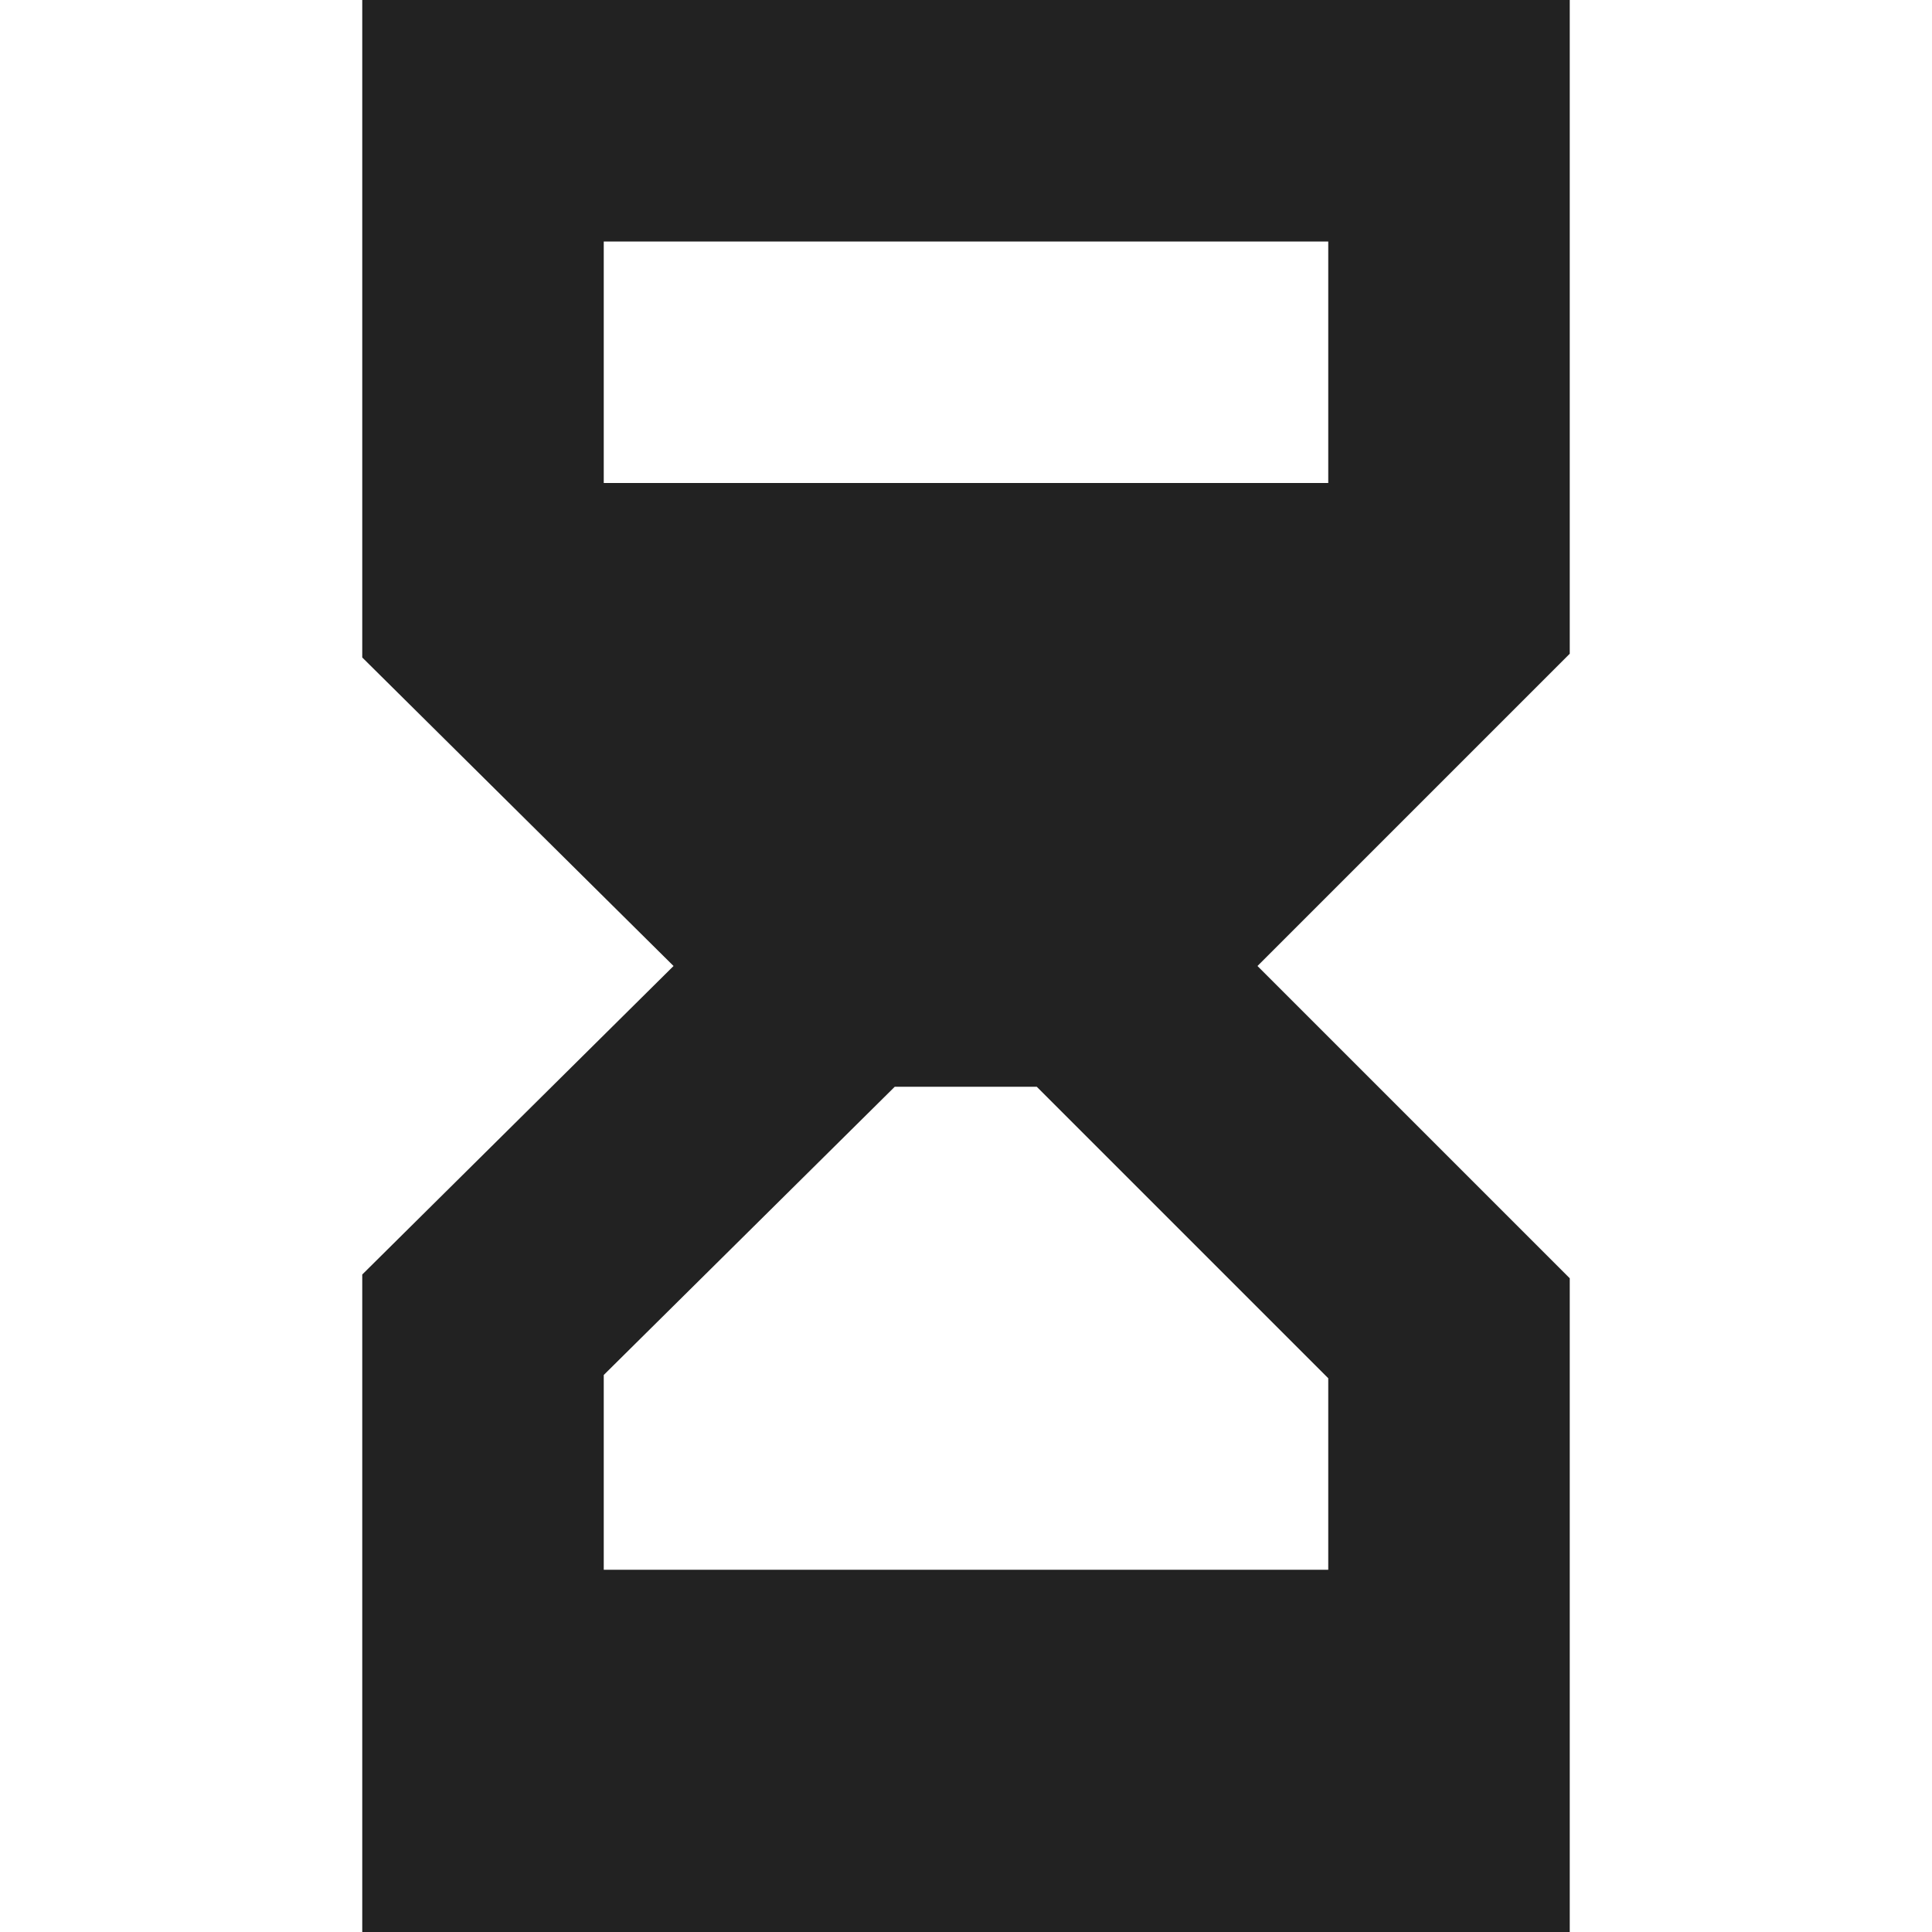
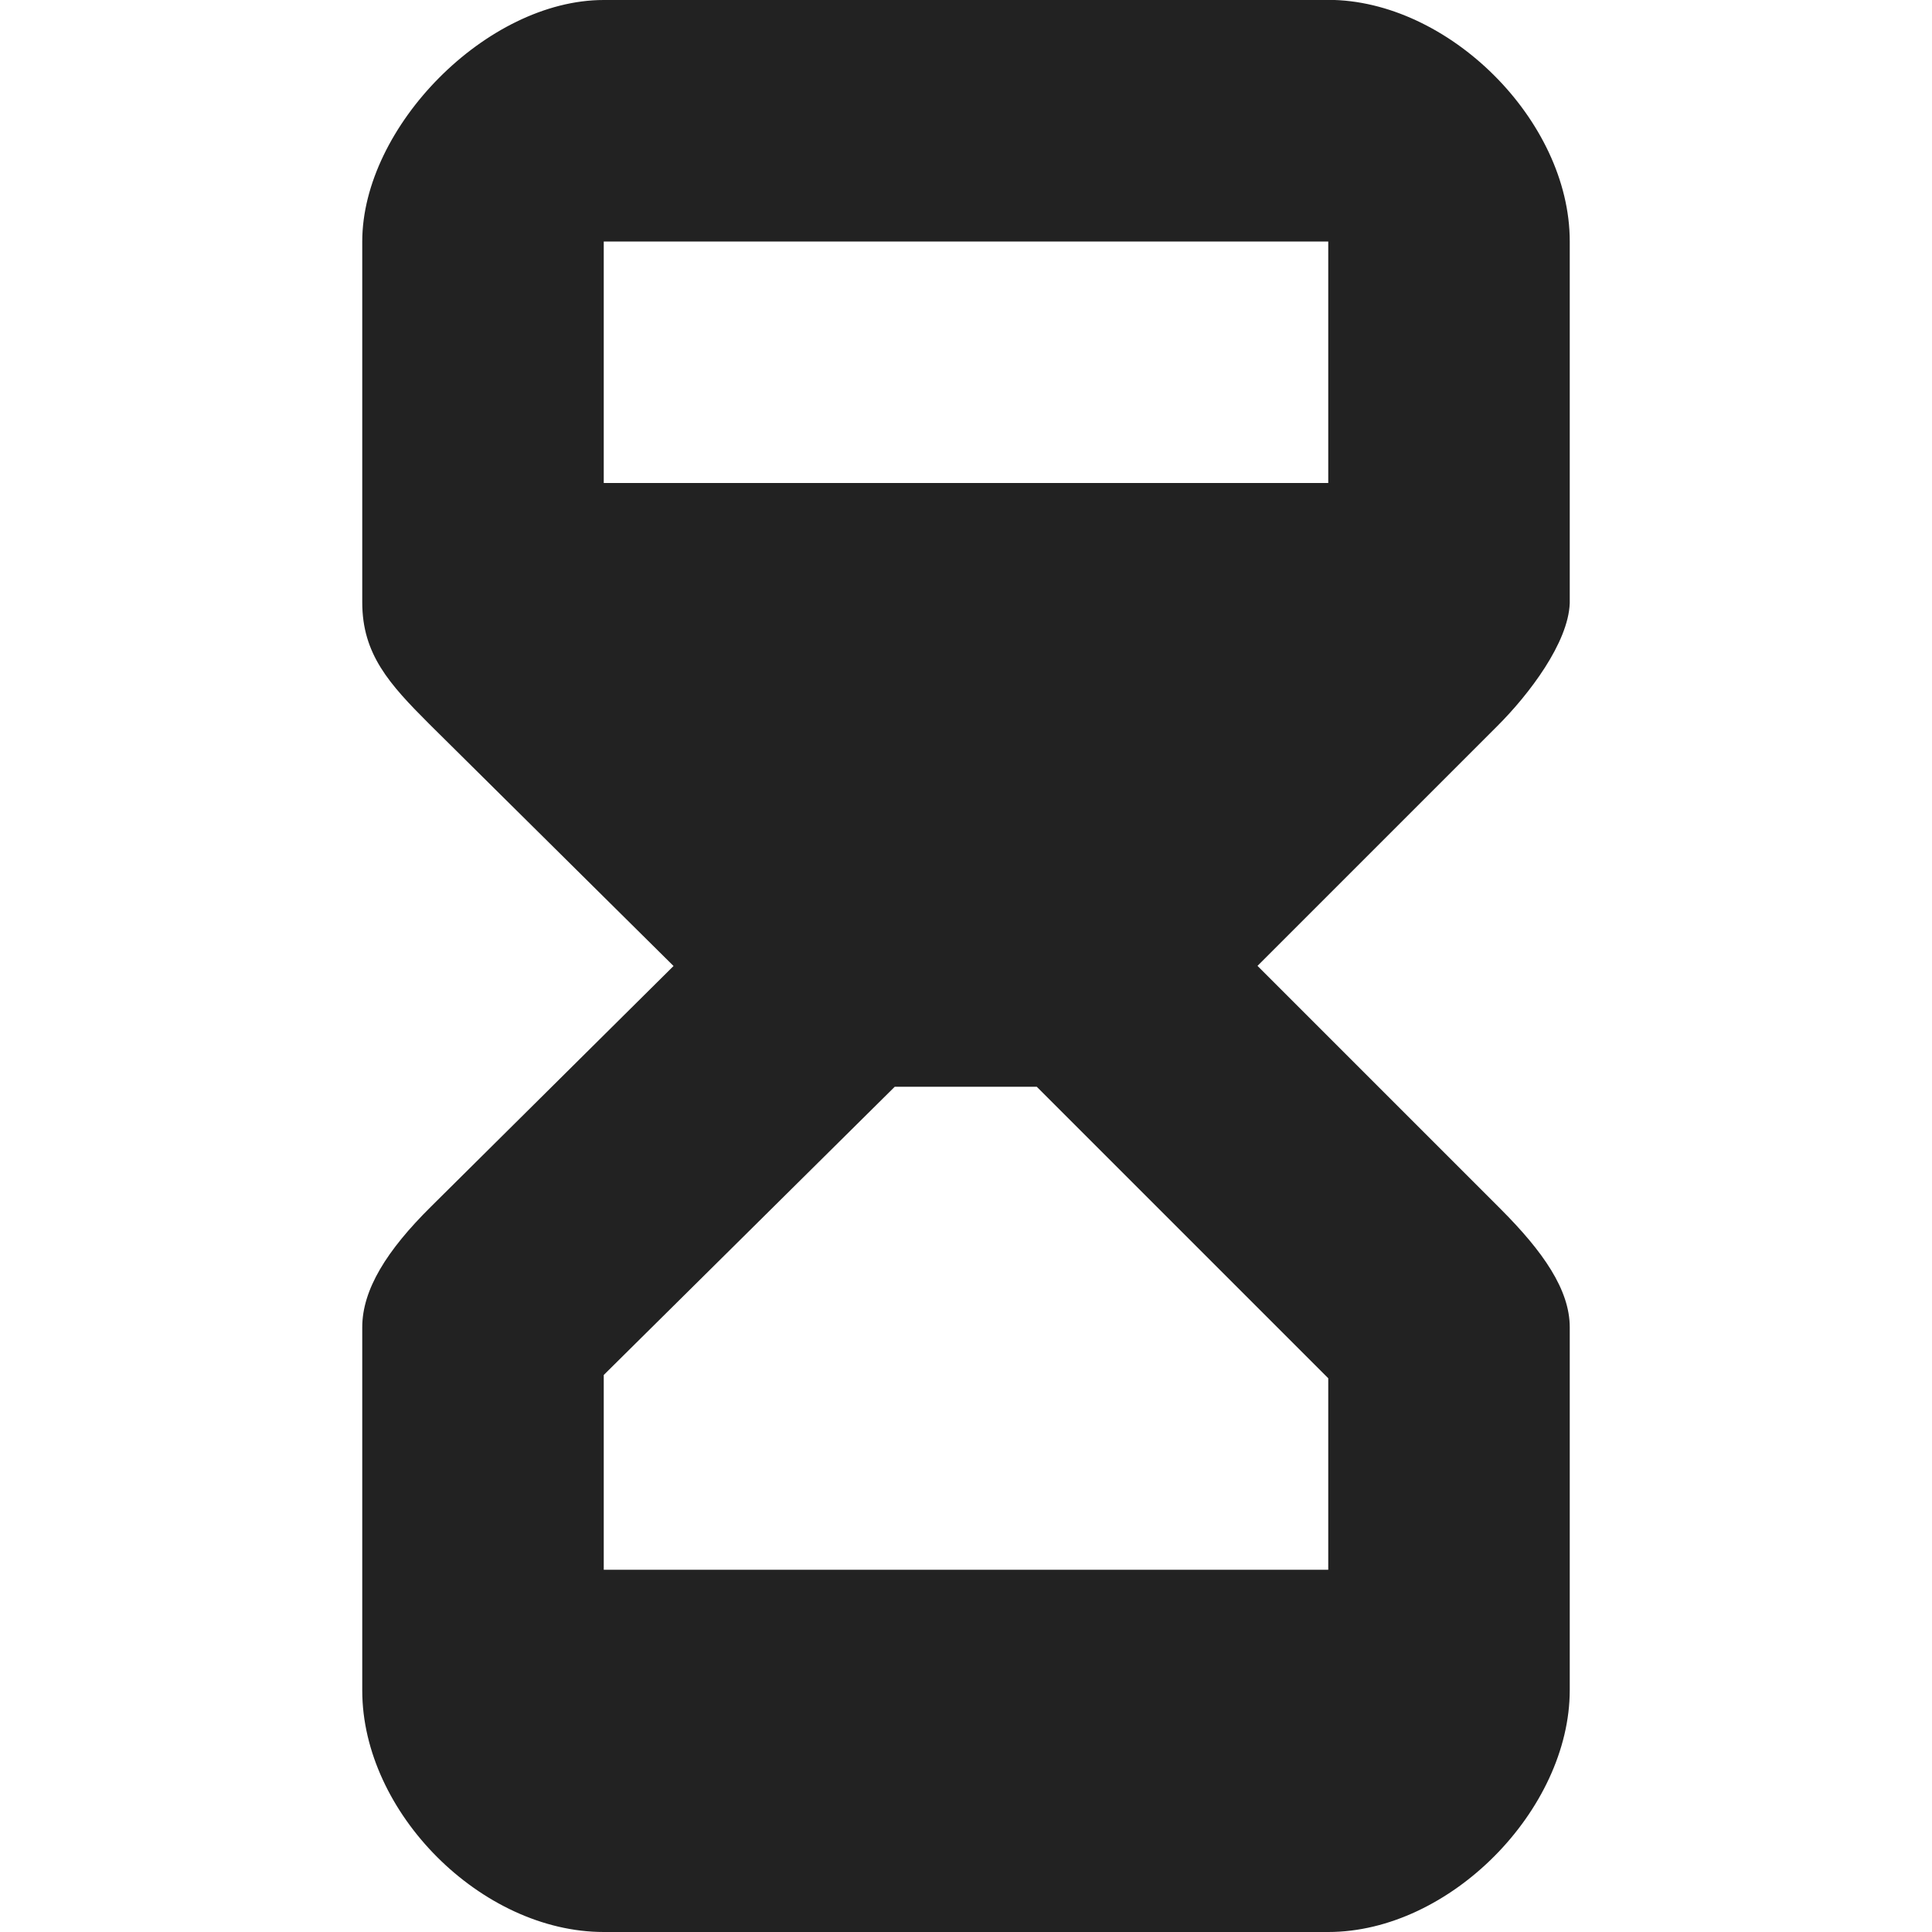
<svg xmlns="http://www.w3.org/2000/svg" height="16px" viewBox="0 0 16 16" width="16px">
-   <path d="m 3 0 v 5.445 l 2.578 2.555 l -2.578 2.555 v 5.445 h 10 v -5.414 l -2.586 -2.586 l 2.586 -2.586 v -5.414 z m 2 2 h 6 v 2 h -6 z m 2.41 7 h 1.176 l 2.414 2.414 v 1.586 h -6 v -1.613 z m 0 0" fill="#222222" />
+   <path d="m 5 0 c -0.969 0 -2 1.051 -2 2 v 2.988 c 0 0.43 0.223 0.676 0.555 1.008 l 2.023 2.004 l -2.008 1.992 c -0.367 0.363 -0.57 0.688 -0.57 1 v 3.008 c 0 1.012 0.988 2 2 2 h 6 c 1.008 0 2 -1.012 2 -2.004 v -3.004 c 0 -0.312 -0.223 -0.629 -0.57 -0.977 l -2.016 -2.016 l 1.988 -1.988 c 0.262 -0.262 0.586 -0.688 0.598 -1.016 v -2.996 c 0 -1.004 -1.008 -2 -2 -2 z m 6 4 h -6 v -2 h 6 m -3.59 7 h 1.176 l 2.414 2.414 v 1.586 h -6 v -1.613 z m 0 0" fill="#222222" />
</svg>
